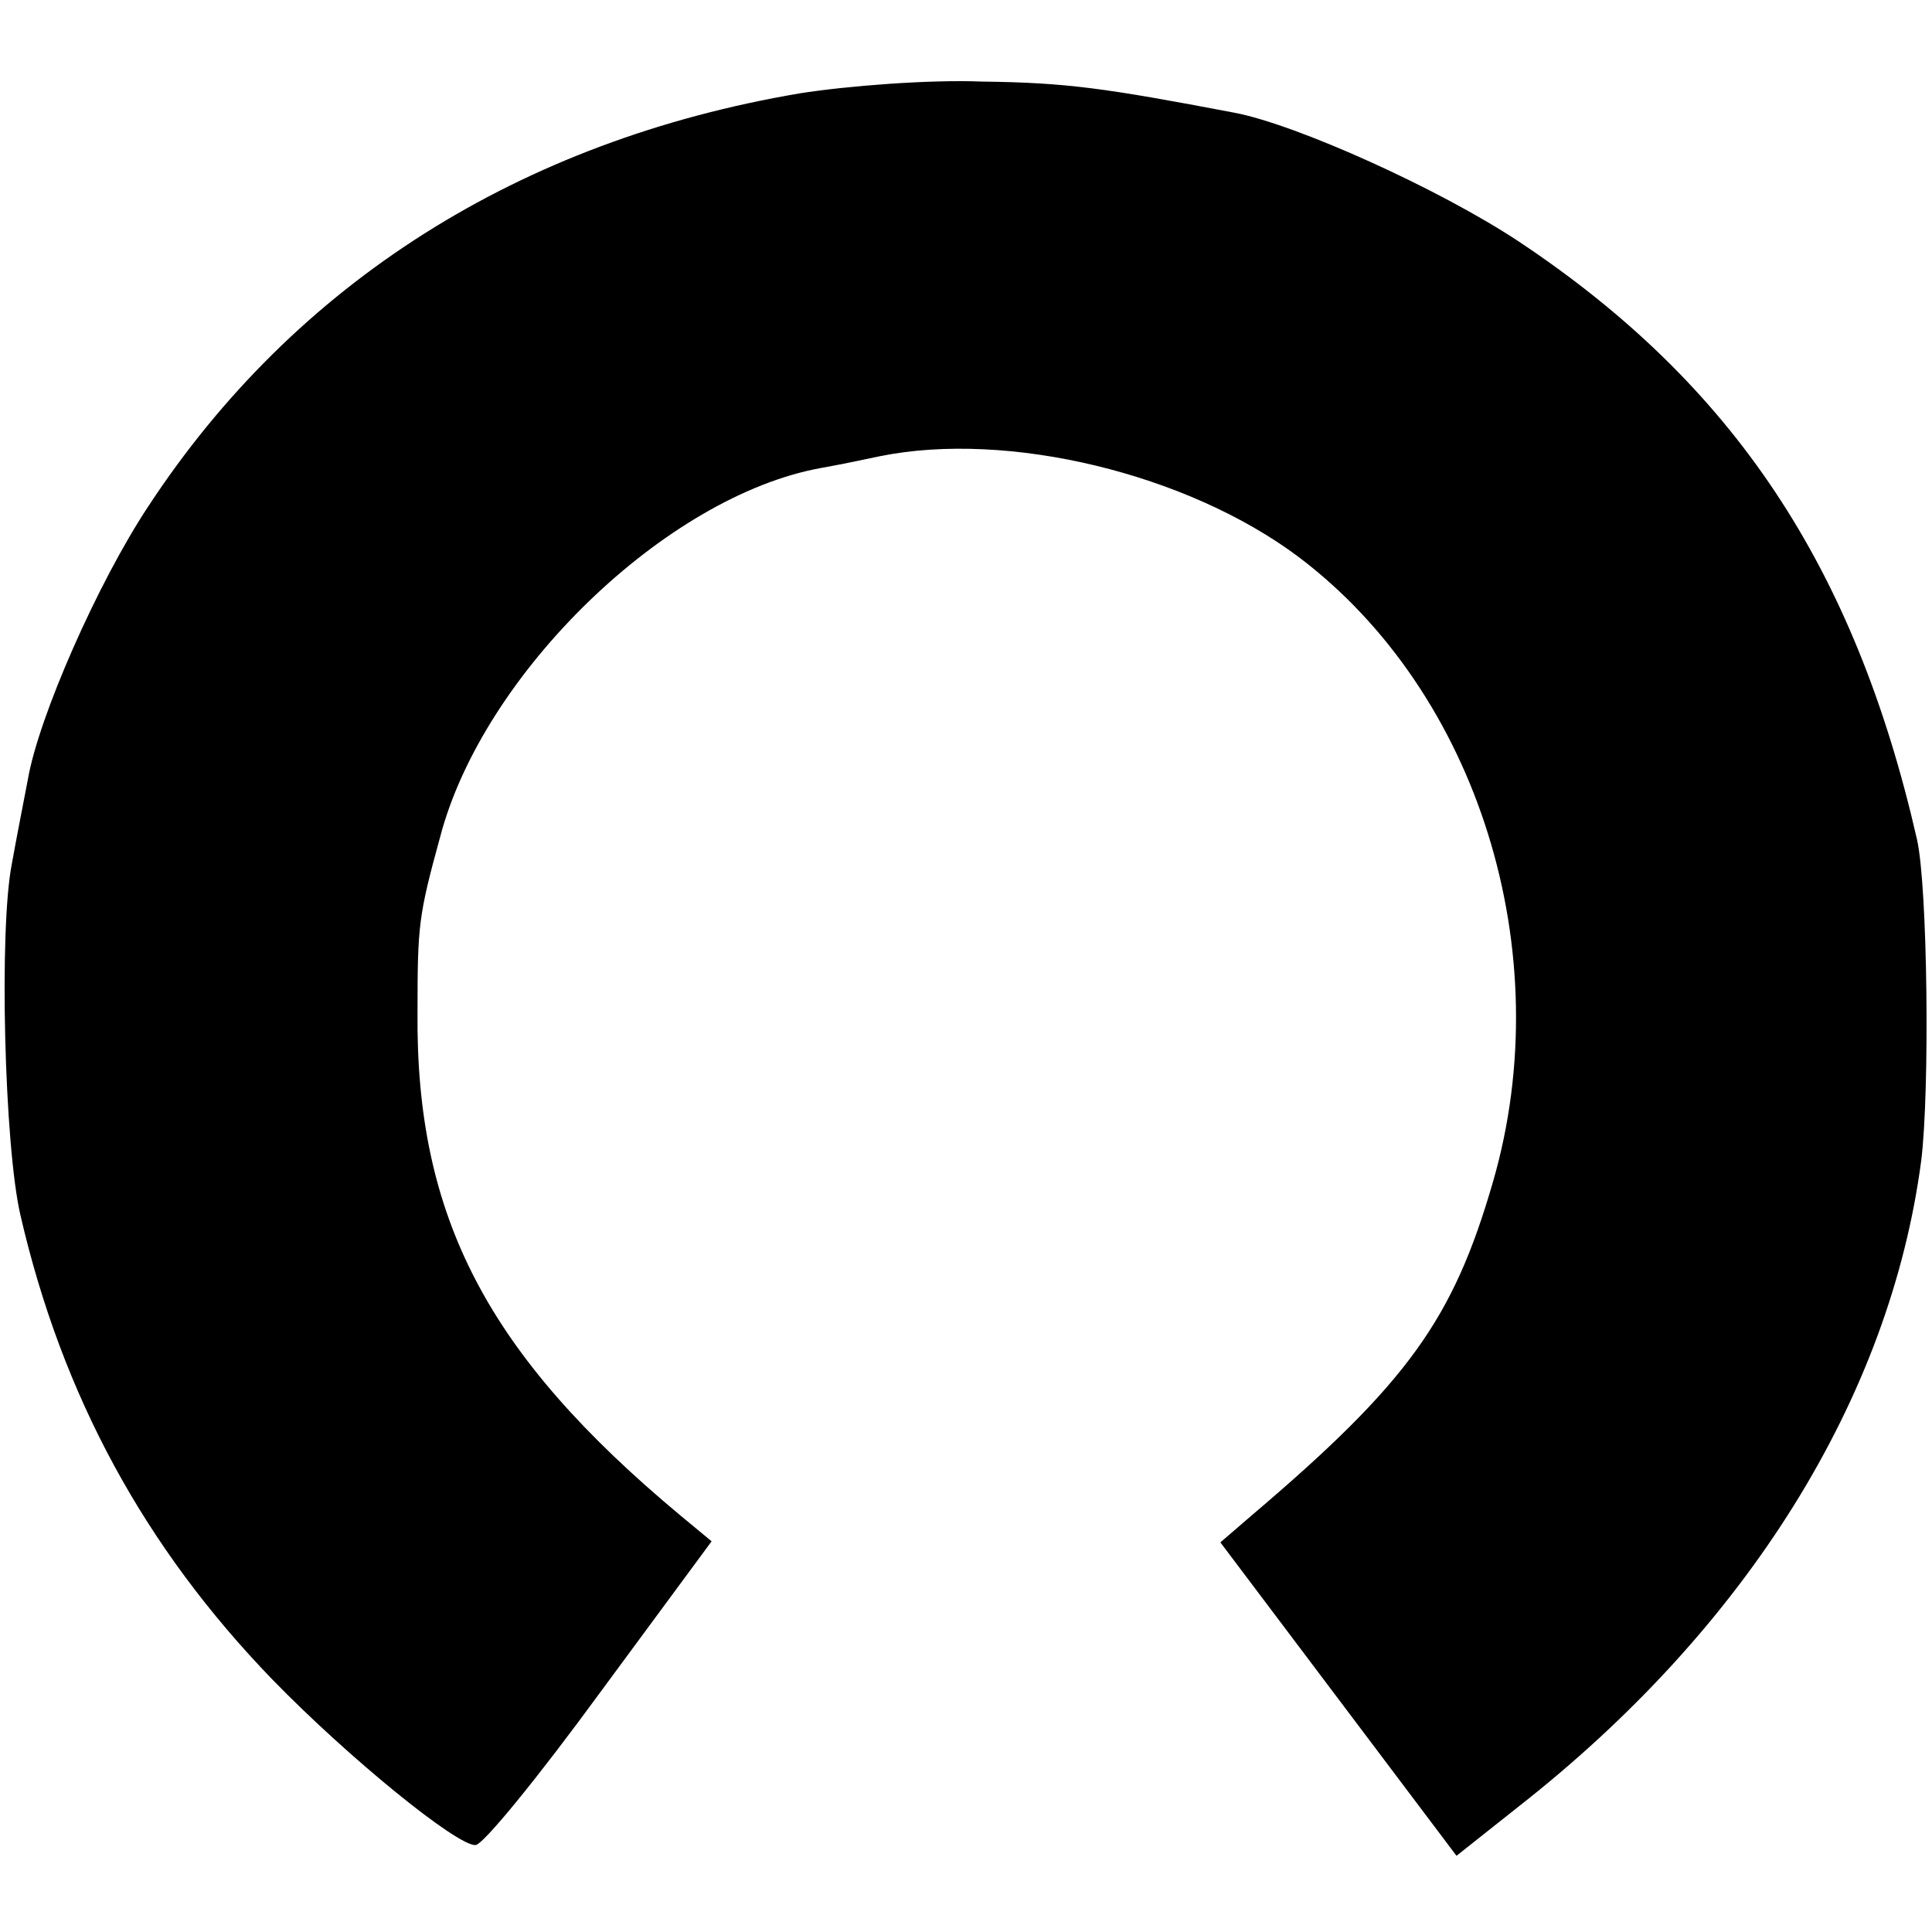
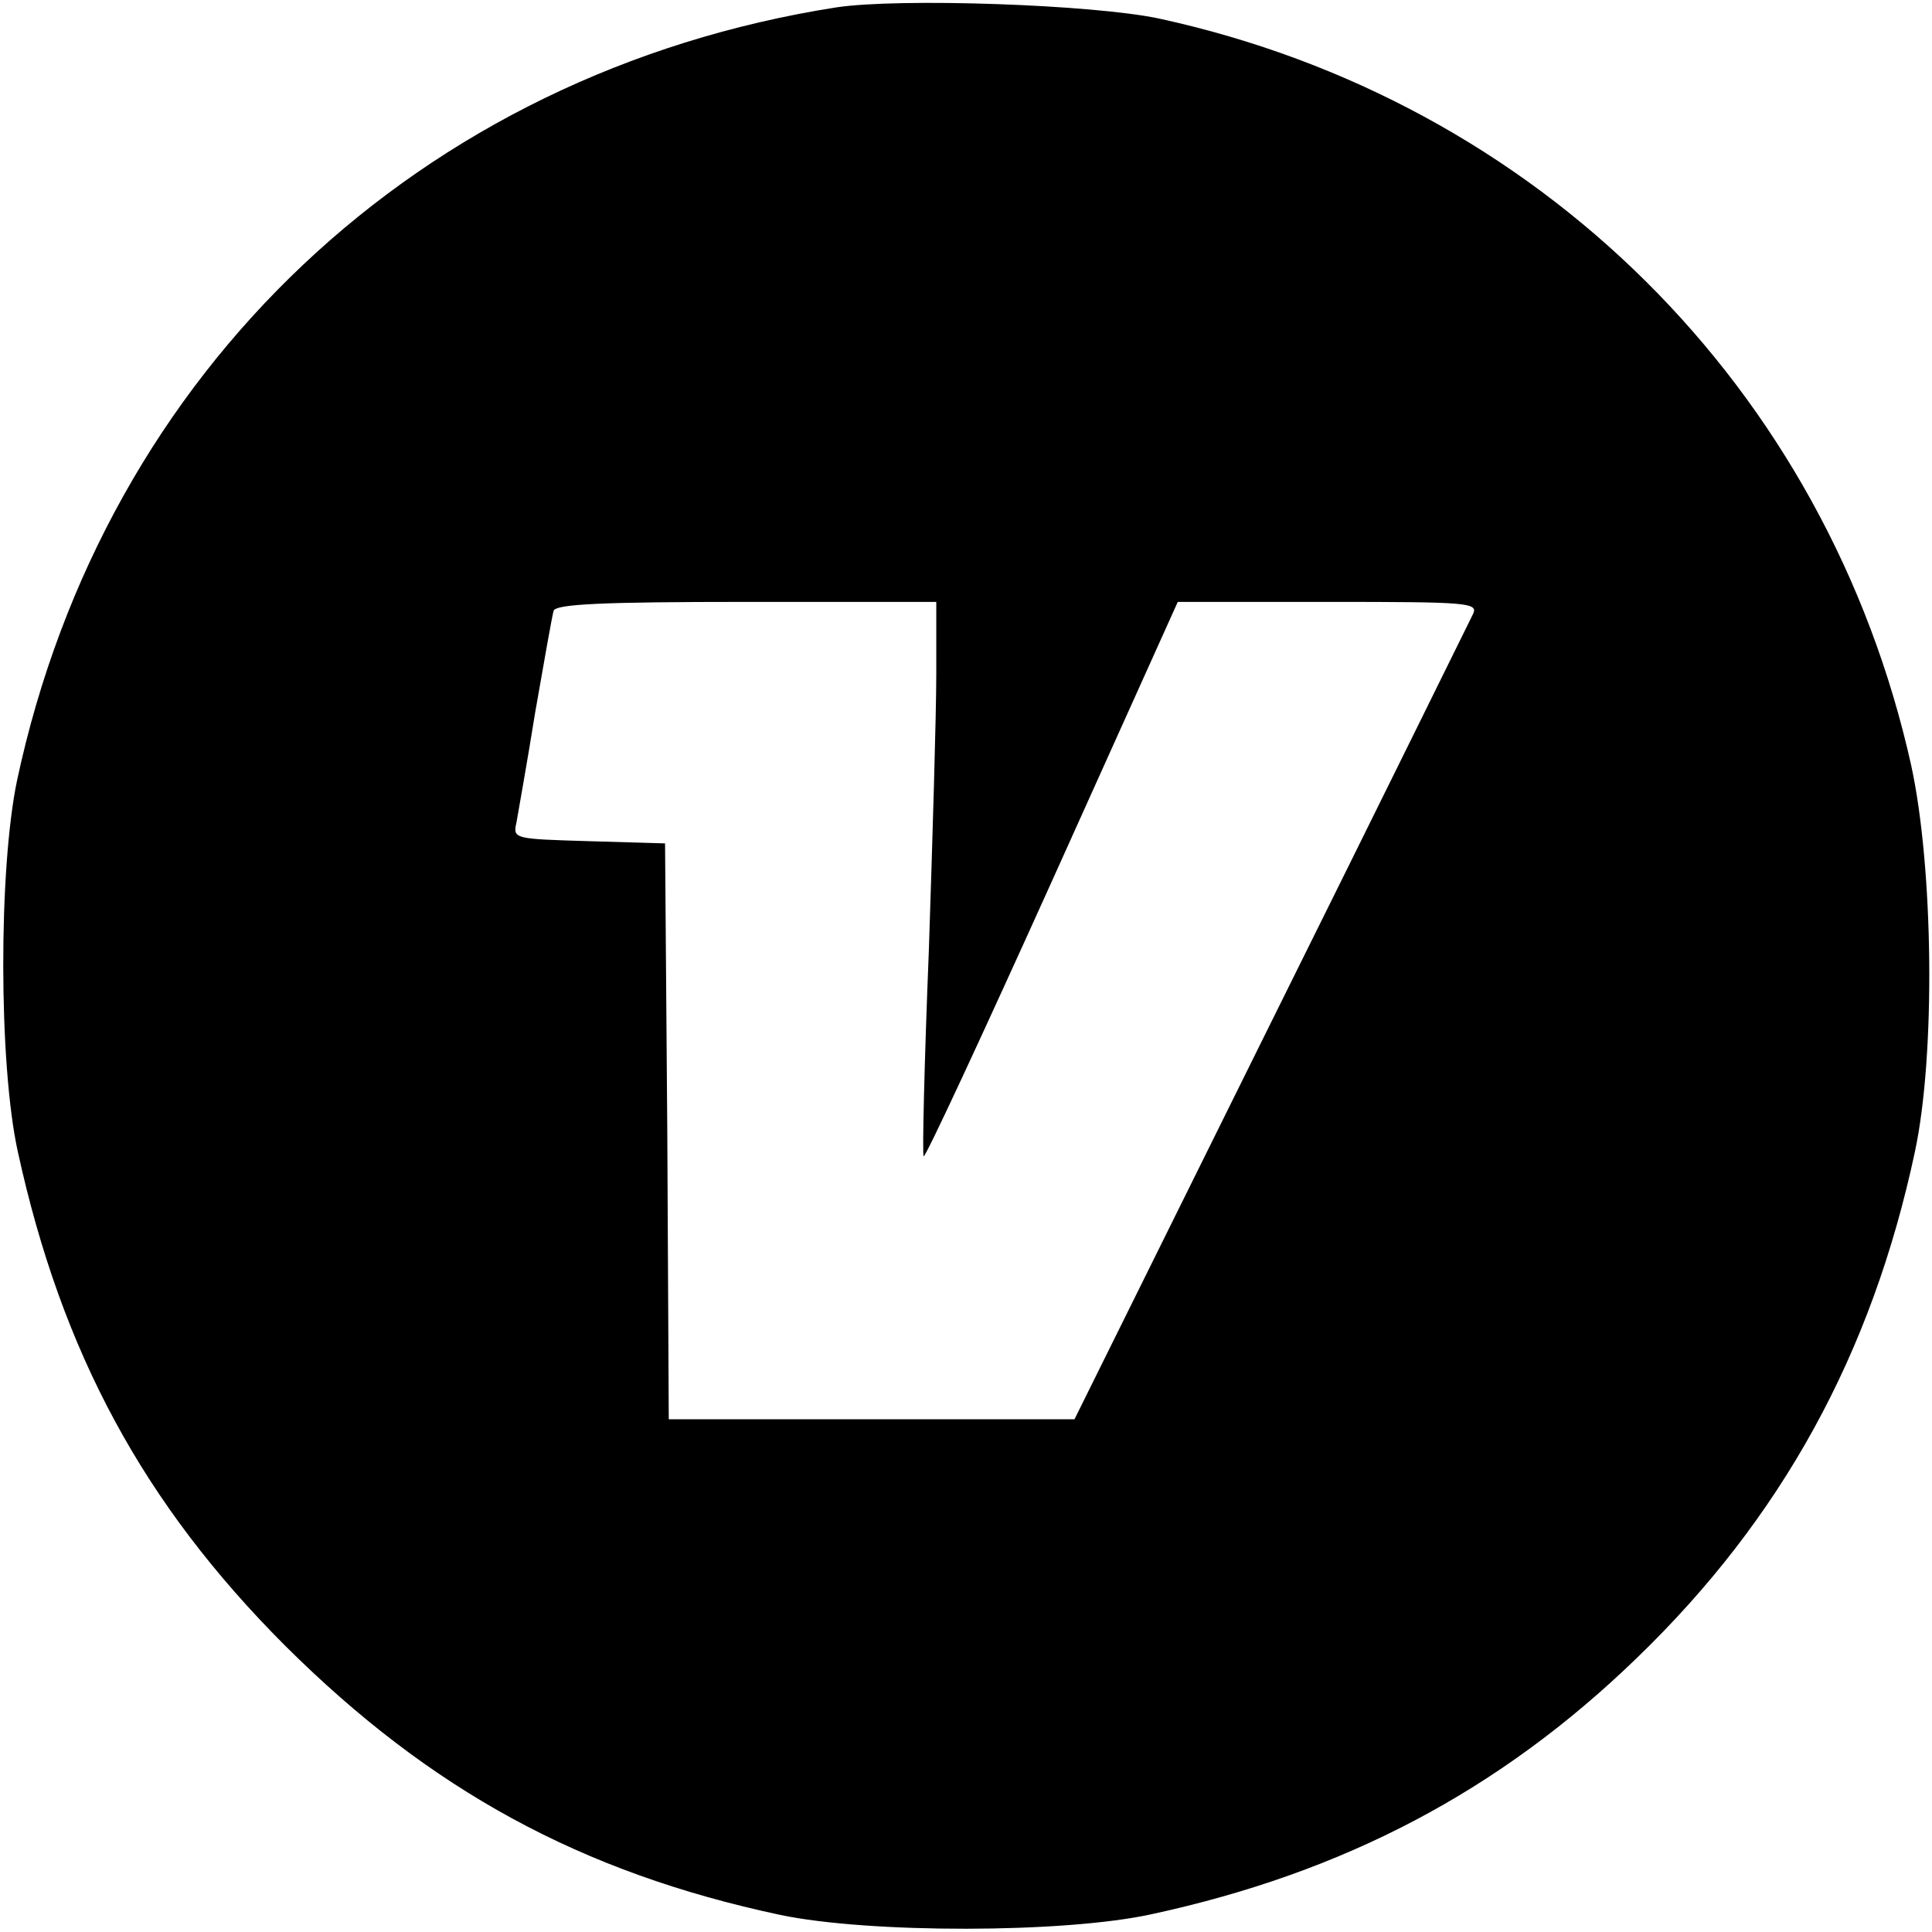
- <svg xmlns="http://www.w3.org/2000/svg" version="1.0" width="180pt" height="180pt" viewBox="0 0 180 180" preserveAspectRatio="xMidYMid meet">
-   <g transform="translate(0,180) scale(0.1,-0.1)" fill="#000000" stroke="none">
-     <path d="M745 1713 c-260 -44 -470 -176 -607 -385 -47 -71 -102 -196 -112 -254 -3 -16 -10 -51 -15 -79 -12 -61 -7 -262 8 -327 39 -169 116 -310 235 -433 71 -73 172 -155 189 -154 7 0 59 64 116 142 l104 141 -29 24 c-180 150 -247 278 -245 470 0 80 1 89 21 162 40 153 211 318 355 344 17 3 41 8 55 11 119 24 286 -16 390 -94 167 -126 243 -368 181 -582 -37 -128 -79 -187 -225 -311 l-29 -25 110 -146 110 -146 58 46 c213 167 346 381 375 602 8 65 6 255 -4 299 -58 254 -171 424 -371 557 -74 49 -207 109 -265 120 -121 23 -156 28 -235 29 -49 2 -126 -4 -170 -11z" />
+ <svg xmlns="http://www.w3.org/2000/svg" version="1.0" width="260pt" height="260pt" viewBox="0 0 260 260" preserveAspectRatio="xMidYMid meet">
+   <g transform="translate(0,260) scale(0.1,-0.1)" fill="#000000" stroke="none">
+     <path d="M1125 2590 c-560 -88 -984 -488 -1102 -1040 -25 -119 -25 -382 1     -500 59 -270 169 -474 360 -665 195 -194 398 -305 666 -362 119 -25 382 -25     500 1 259 56 468 166 652 344 196 189 317 410 375 682 28 131 25 382 -5 520     -113 508 -502 894 -1012 1005 -89 19 -350 28 -435 15z m135 -897 c0 -54 -5     -221 -10 -372 -6 -150 -9 -275 -7 -277 2 -3 80 165 173 371 l169 375 203 0     c190 0 202 -1 194 -17 -5 -10 -127 -258 -272 -550 l-264 -533 -273 0 -273 0     -2 388 -3 387 -103 3 c-100 3 -102 3 -97 25 2 12 14 78 25 147 12 69 23 131     25 138 3 9 64 12 260 12 l255 0 0 -97z" />
  </g>
</svg>
